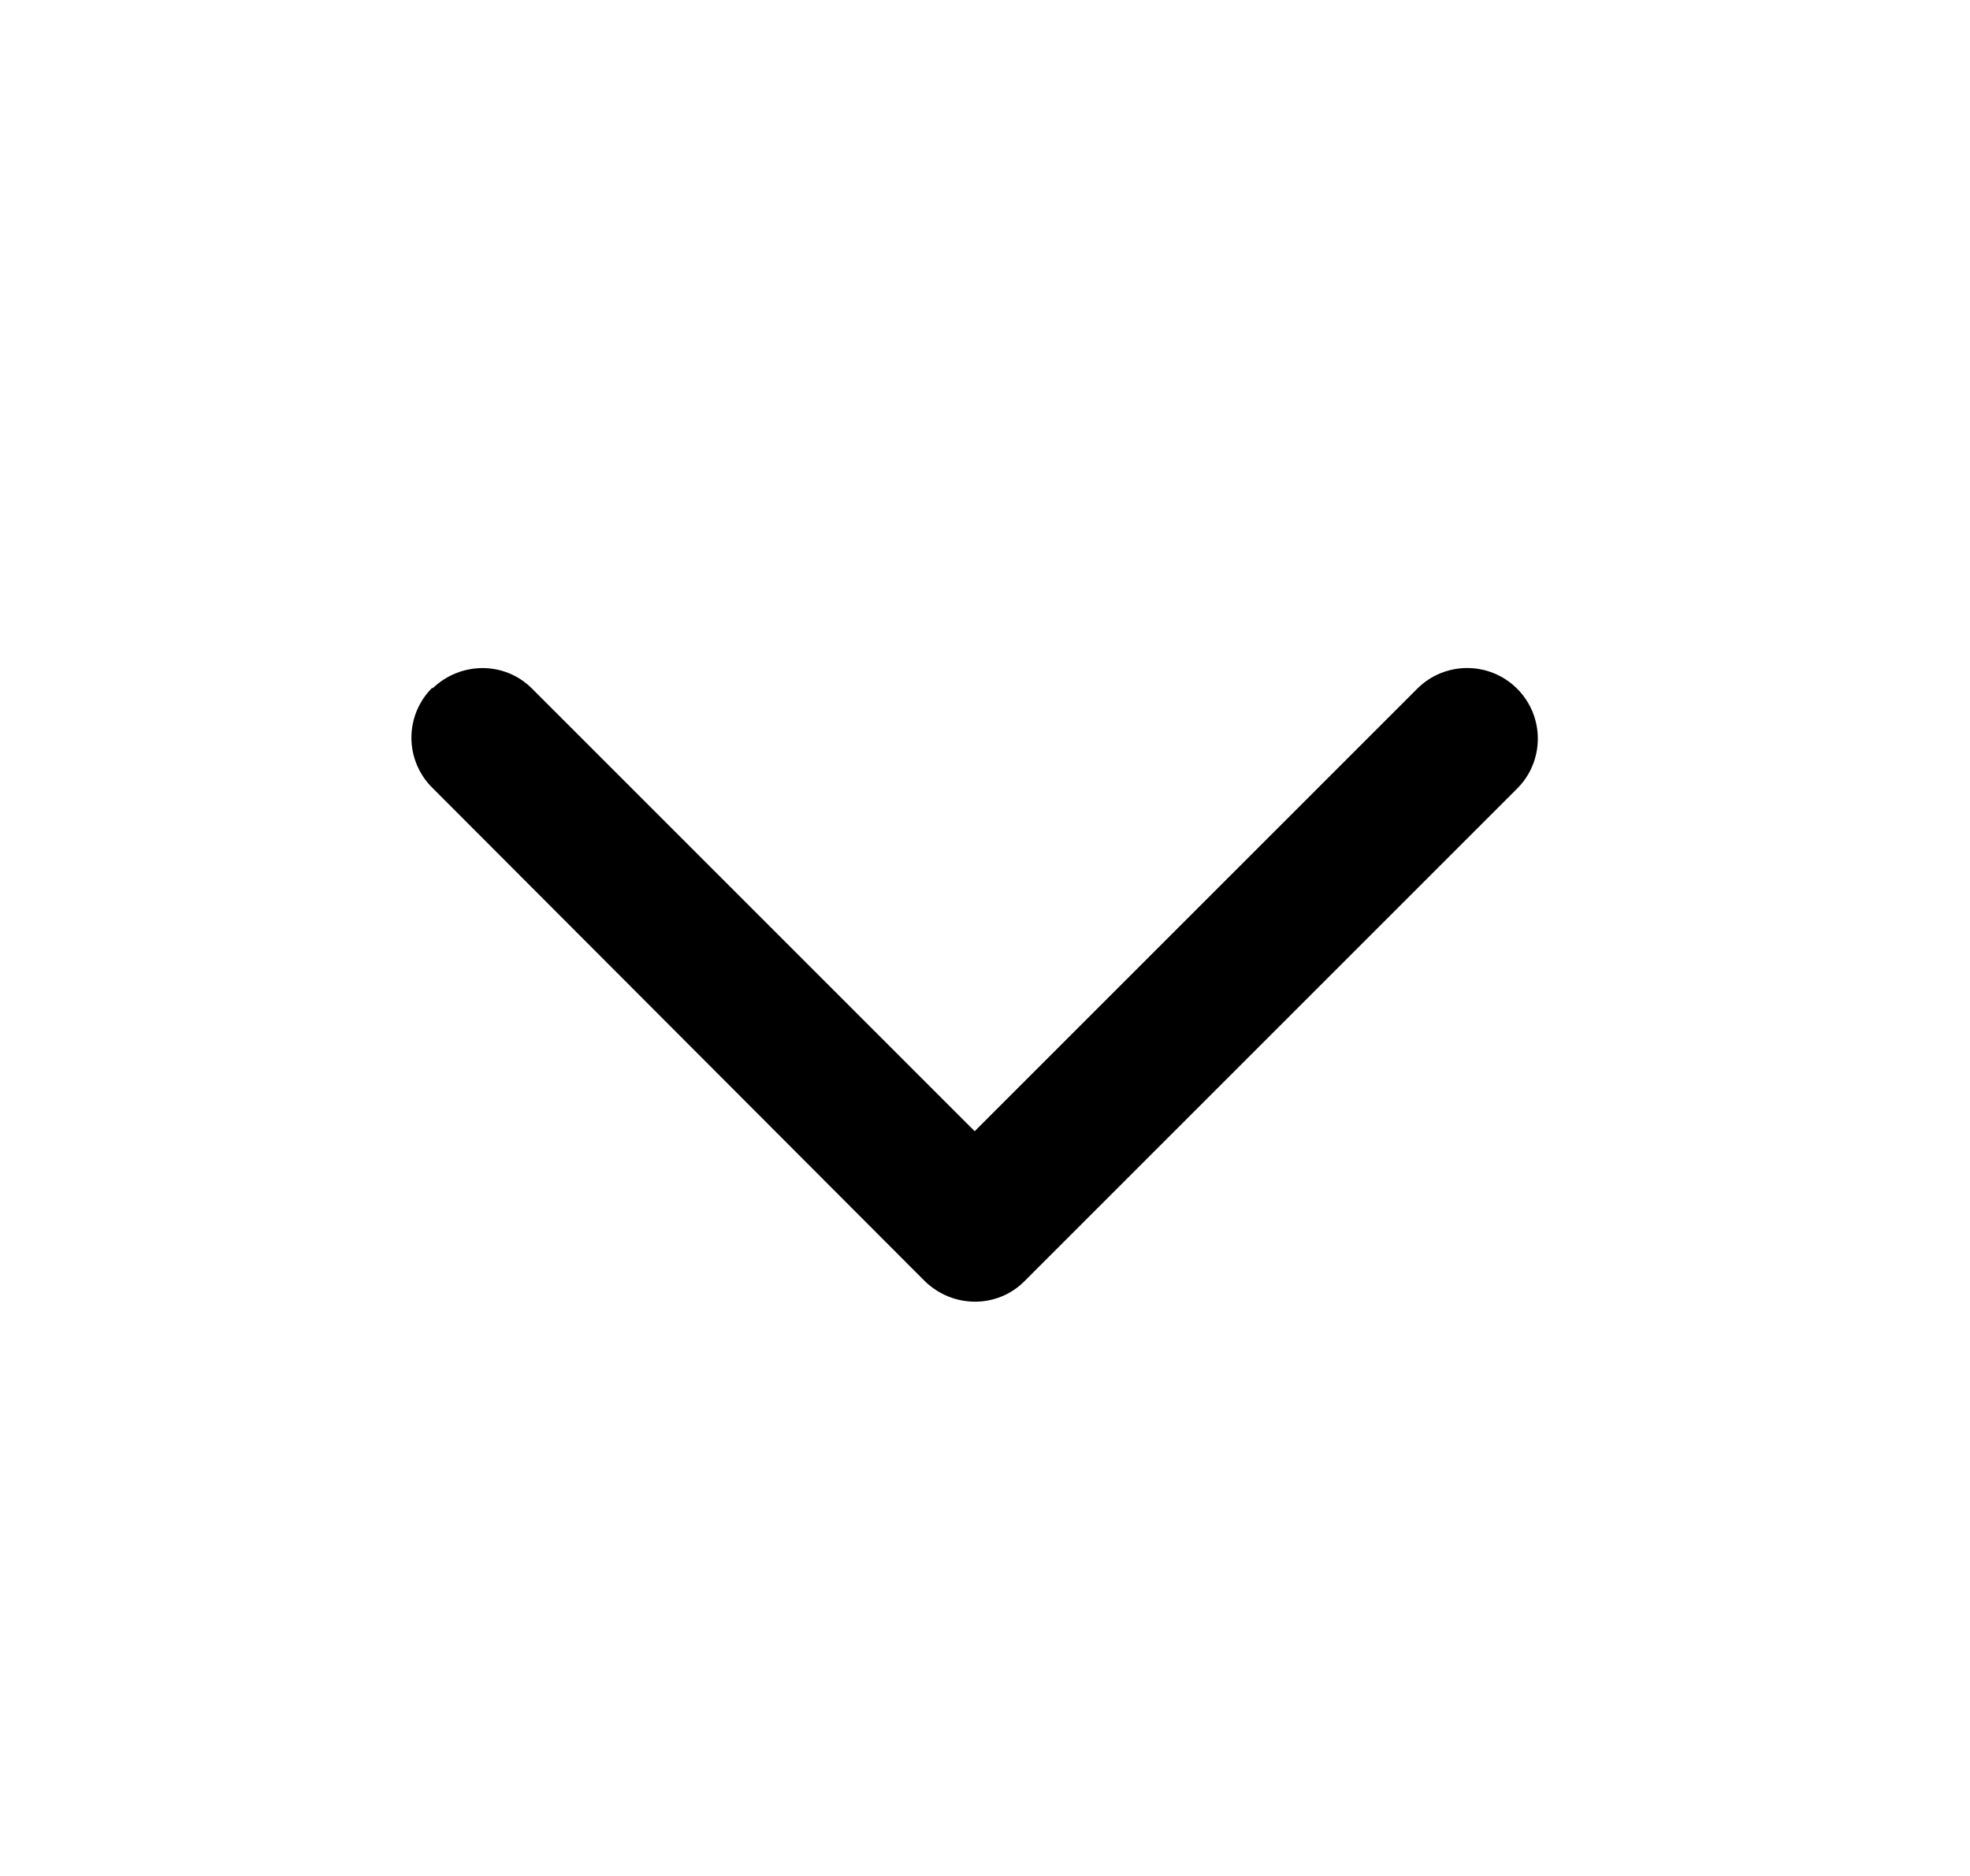
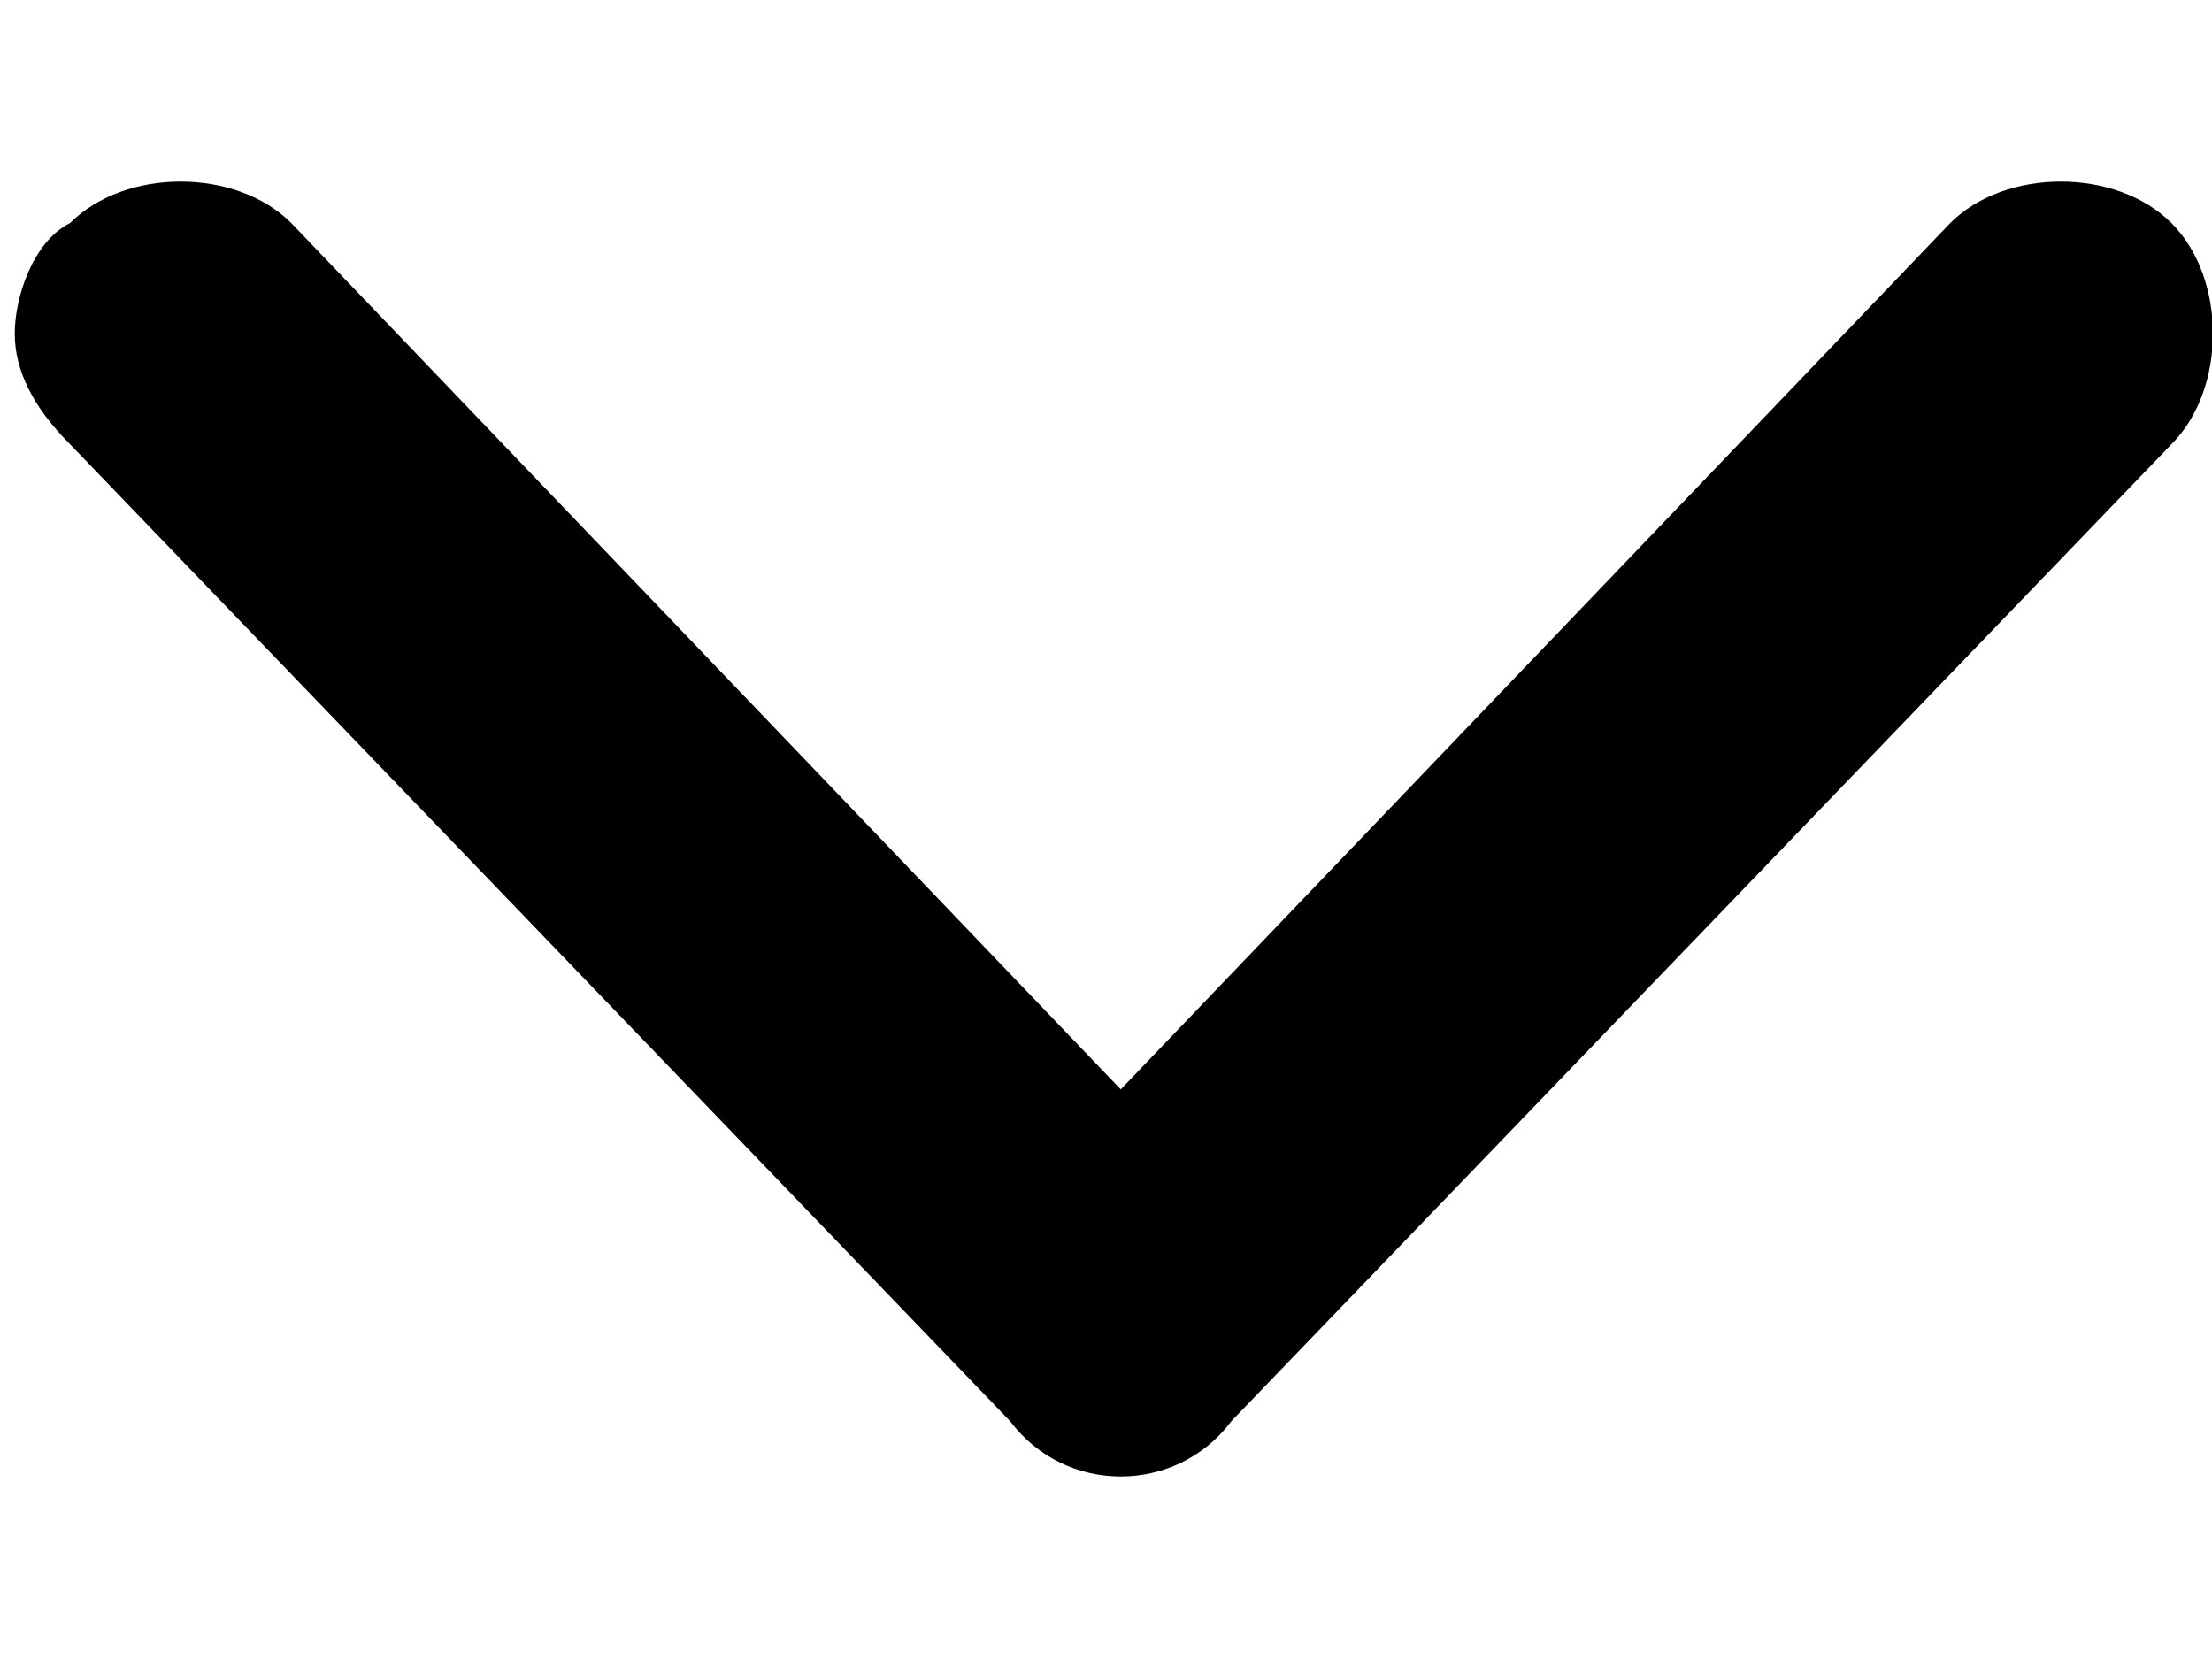
- <svg xmlns="http://www.w3.org/2000/svg" width="21" height="20" fill="none" viewBox="0 0 21 20">
-   <path fill="#000" fill-rule="evenodd" d="M4.61 7.34c.3-.29.77-.29 1.06 0l4.72 4.72 4.72-4.72a.75.75 0 0 1 1.06 1.07l-5.25 5.25c-.29.29-.76.29-1.06 0L4.61 8.4a.75.75 0 0 1 0-1.07Z" clip-rule="evenodd" />
+ <svg xmlns="http://www.w3.org/2000/svg" width="12" height="9" fill="none" viewBox="0 0 12 9">
+   <path fill="#000" d="m6.68 7.71 5.1-5.3c.3-.3.3-.9 0-1.2-.3-.3-.9-.3-1.2 0l-4.5 4.7-4.5-4.7c-.3-.3-.9-.3-1.2 0-.2.1-.3.4-.3.6 0 .2.1.4.3.6l5.1 5.3c.3.4.9.4 1.2 0Z" />
</svg>
